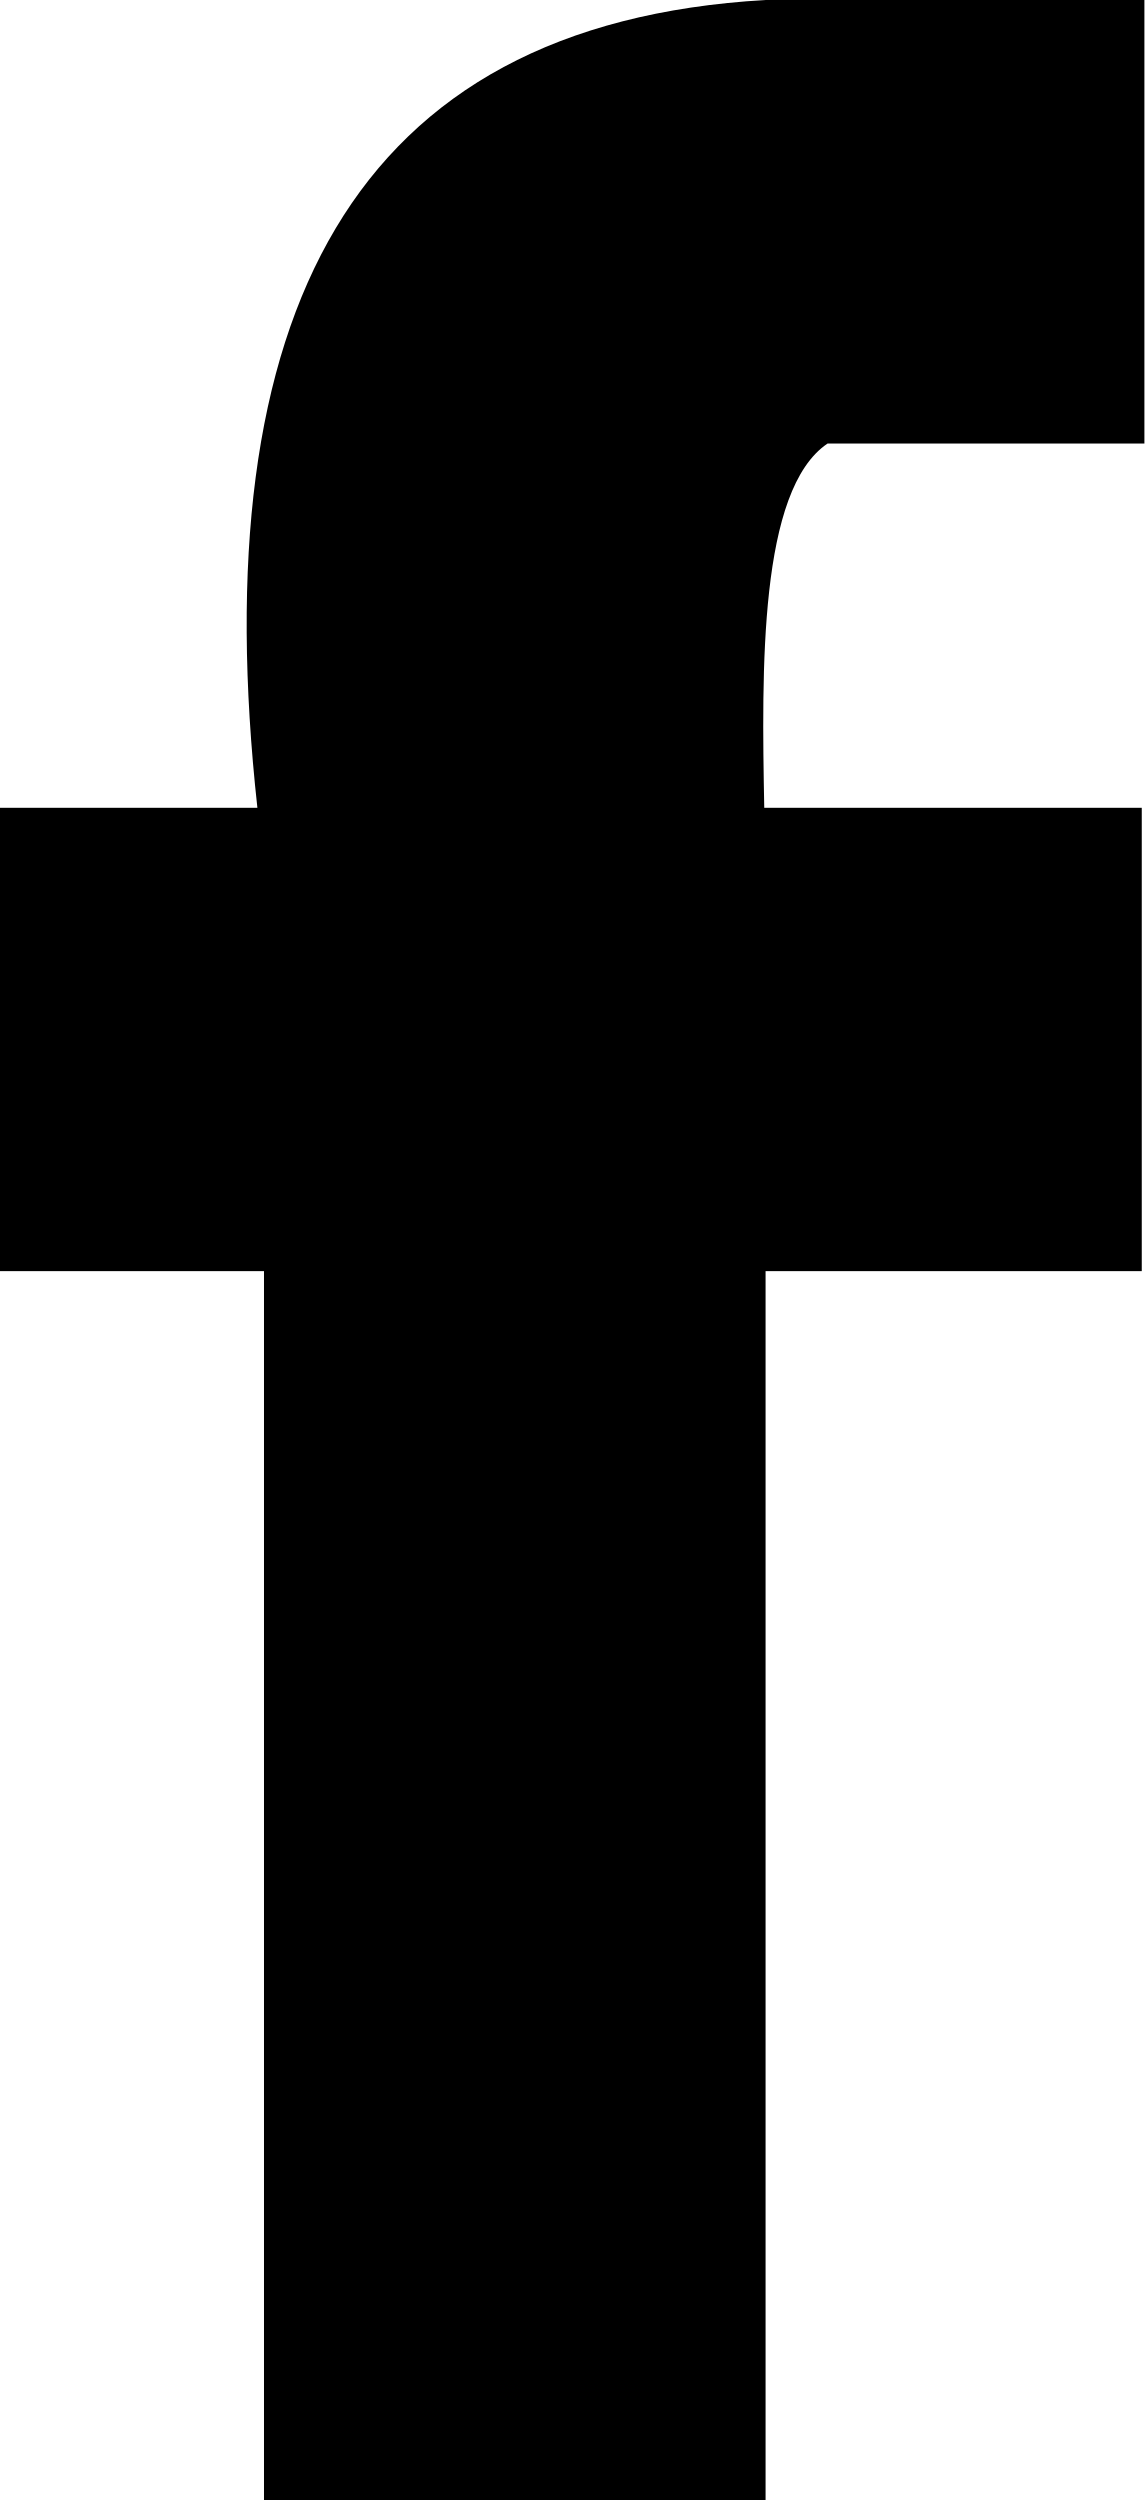
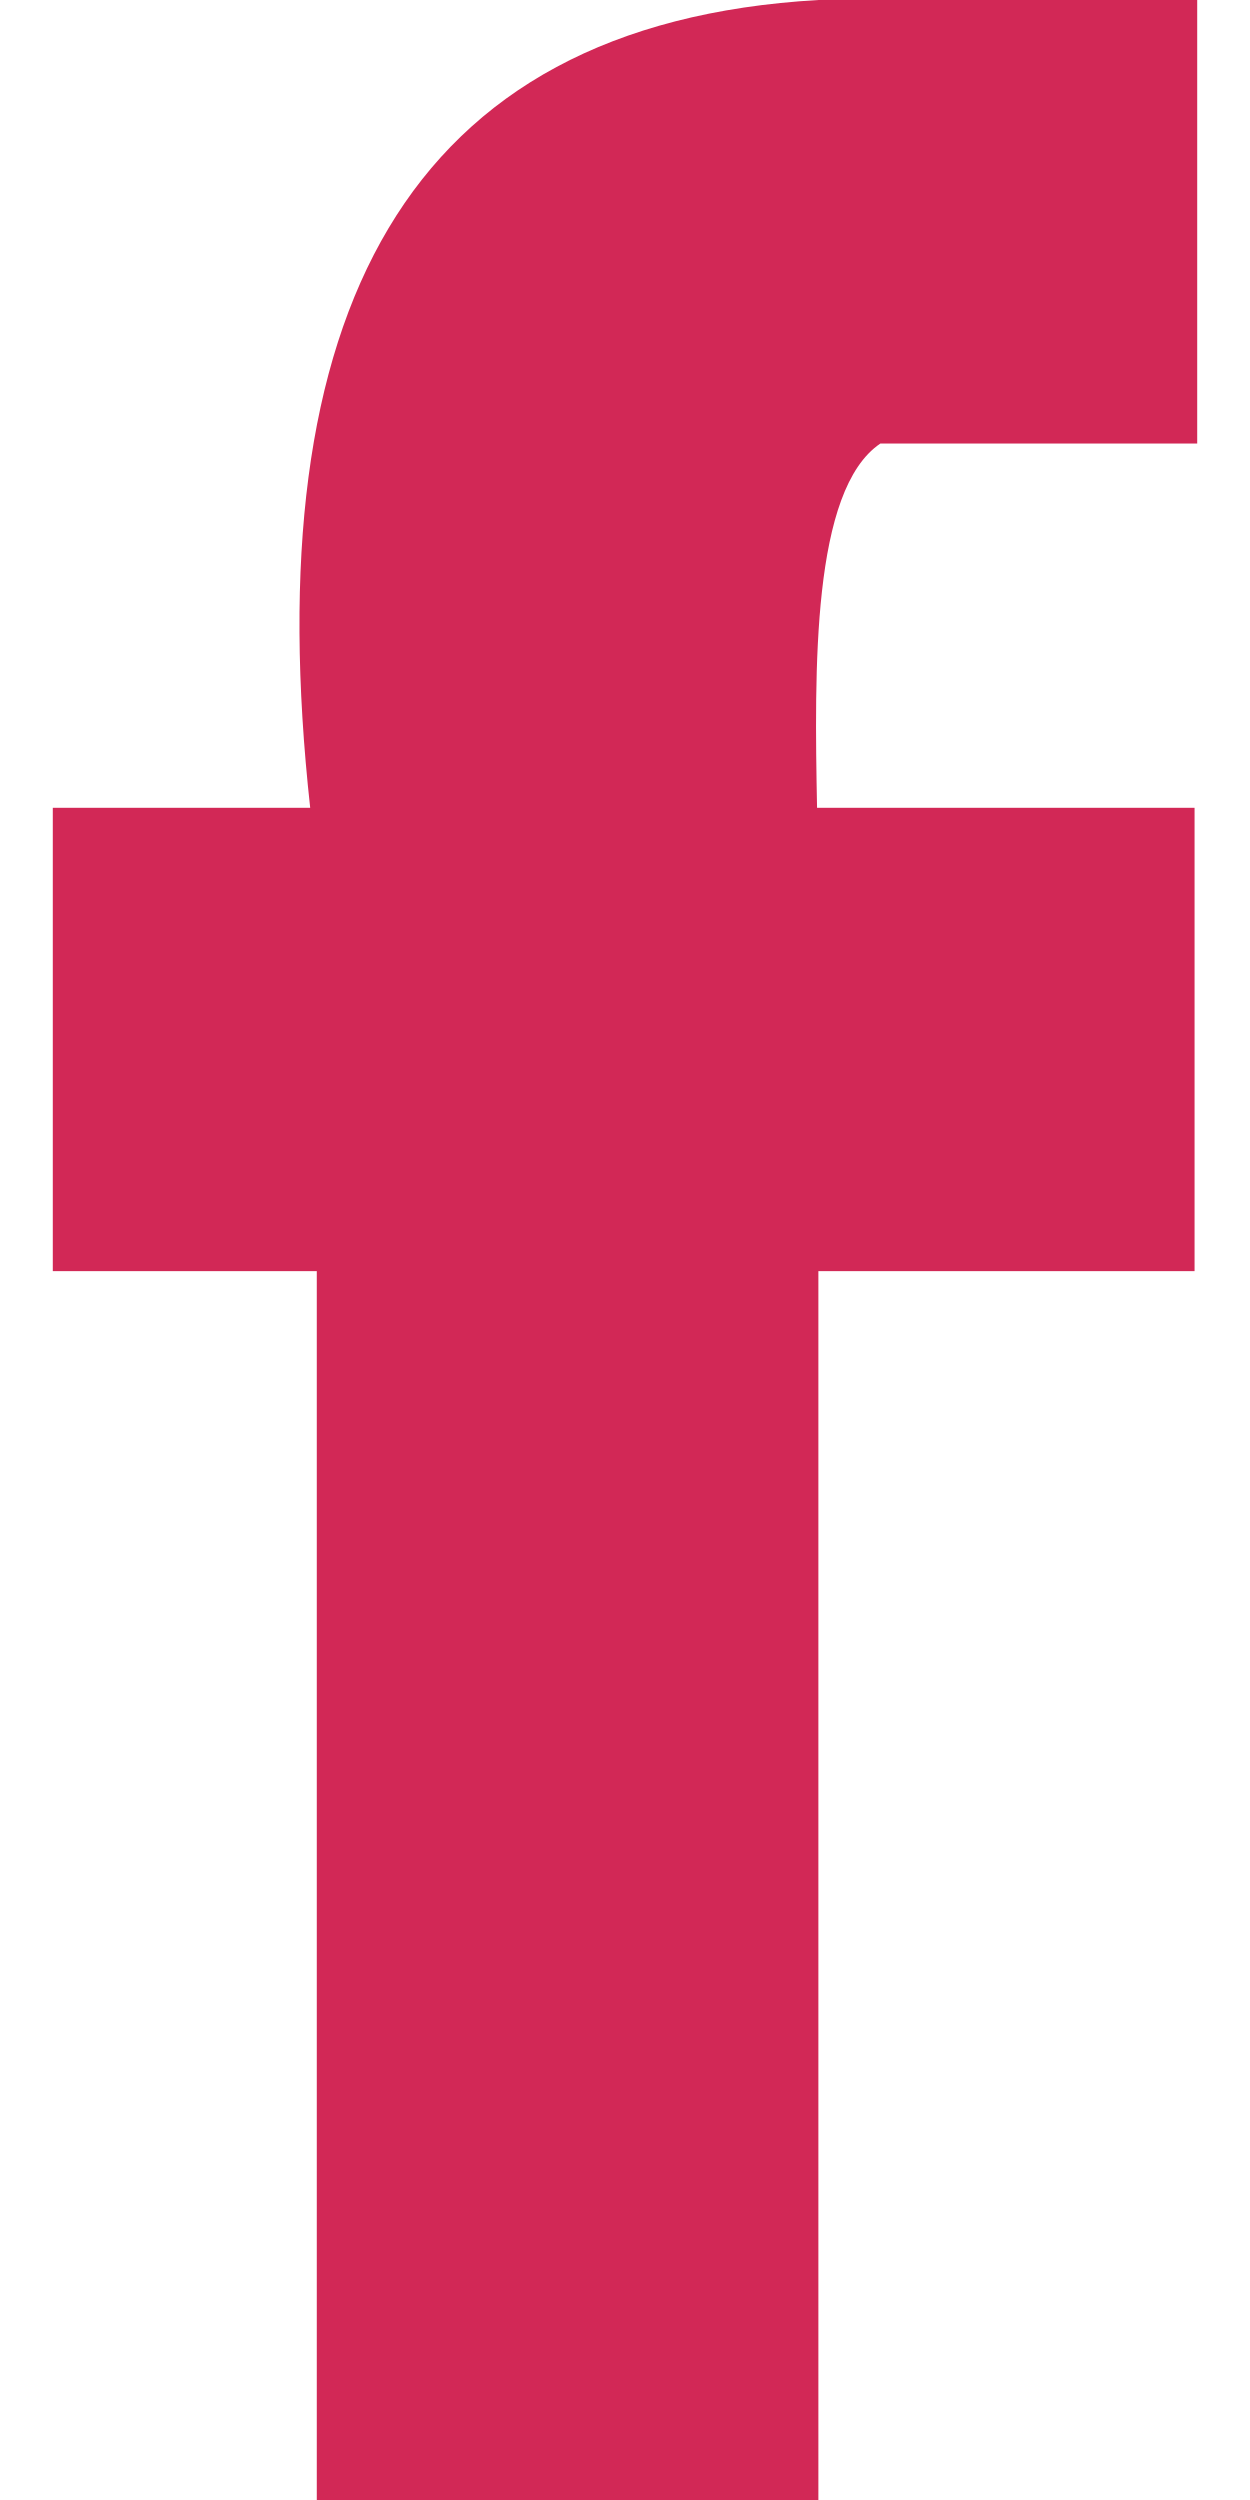
- <svg xmlns="http://www.w3.org/2000/svg" viewBox="0 0 8.67 18.94">
-   <g id="Layer_2" data-name="Layer 2">
-     <g id="Layer_1-2" data-name="Layer 1">
-       <path d="M6.27,3.36h2.4V0H5.8C2.66.18,1.54,2.39,1.95,6.12H0V9.63H2v9.31H5.8V9.63H8.65V6.12H5.79C5.77,5.07,5.75,3.71,6.27,3.36Z" />
-     </g>
-   </g>
+ <svg xmlns="http://www.w3.org/2000/svg" width="9" height="18" fill="#d22856" viewBox="0 0 8.67 18.94">
+   <path d="M6.27 3.36h2.4V0H5.8C2.66.18 1.54 2.39 1.95 6.12H0v3.51h2v9.31h3.8V9.63h2.85V6.12H5.79c-.02-1.05-.04-2.41.48-2.76z" />
</svg>
